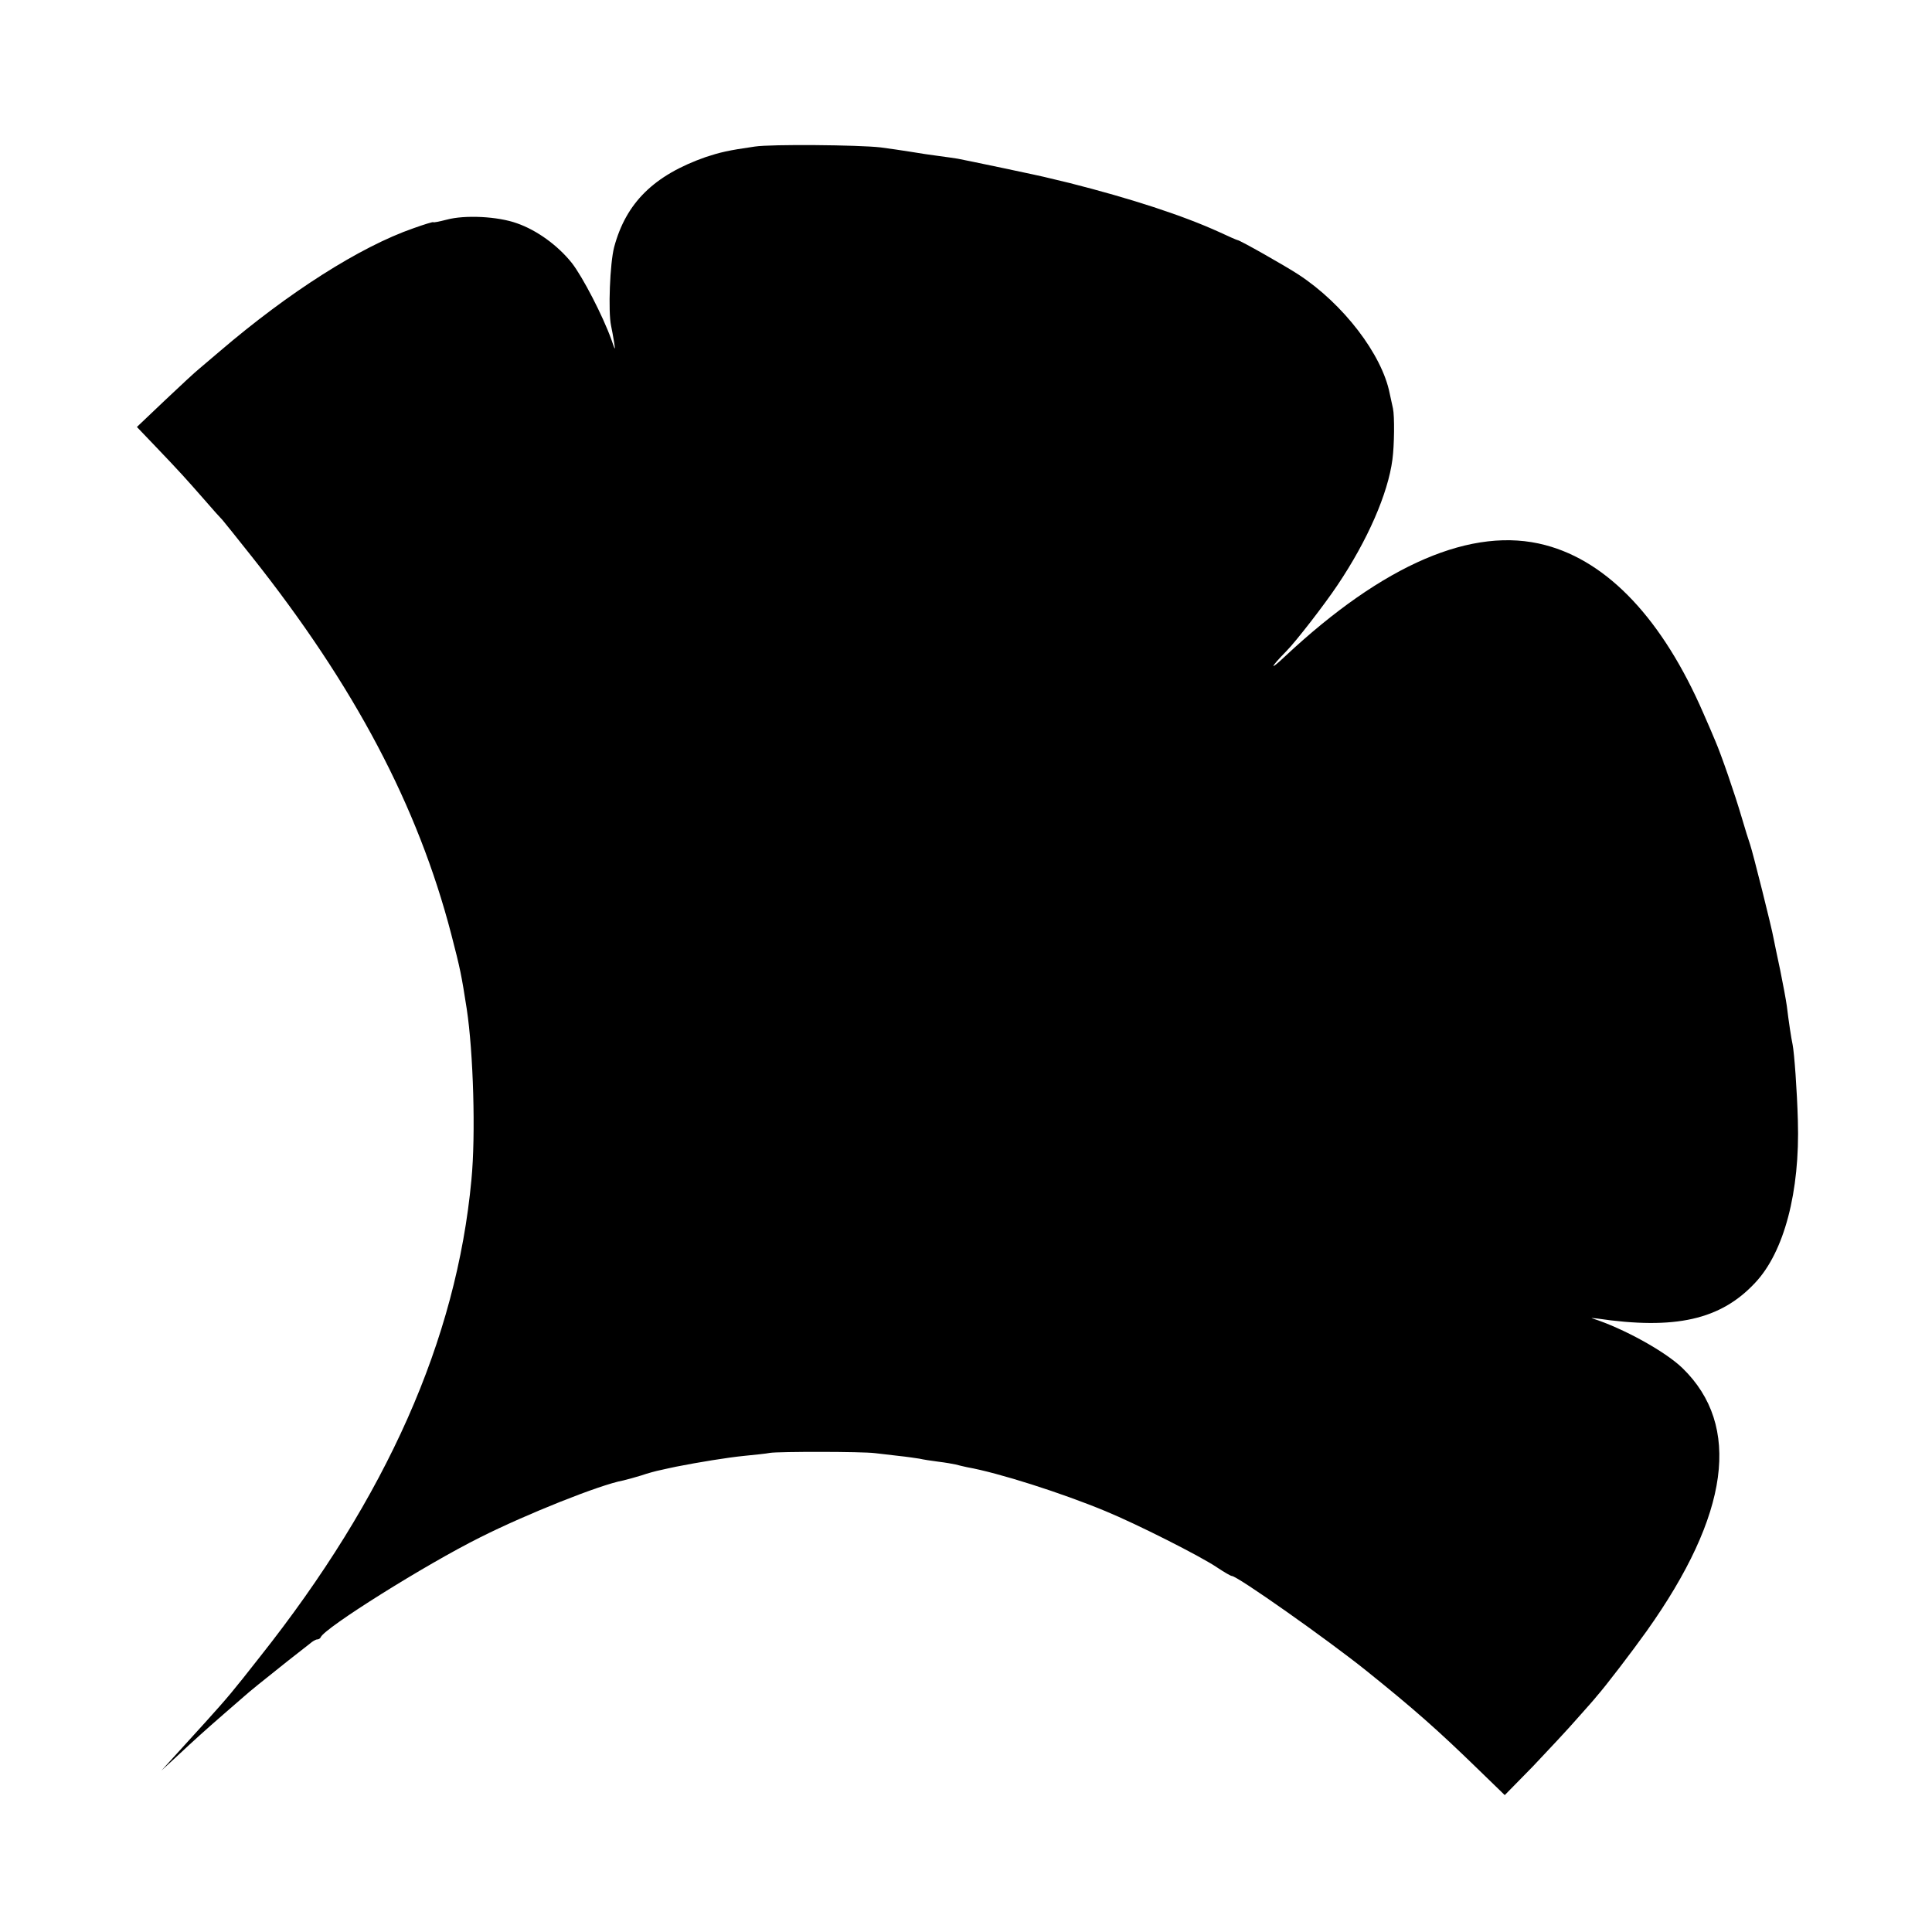
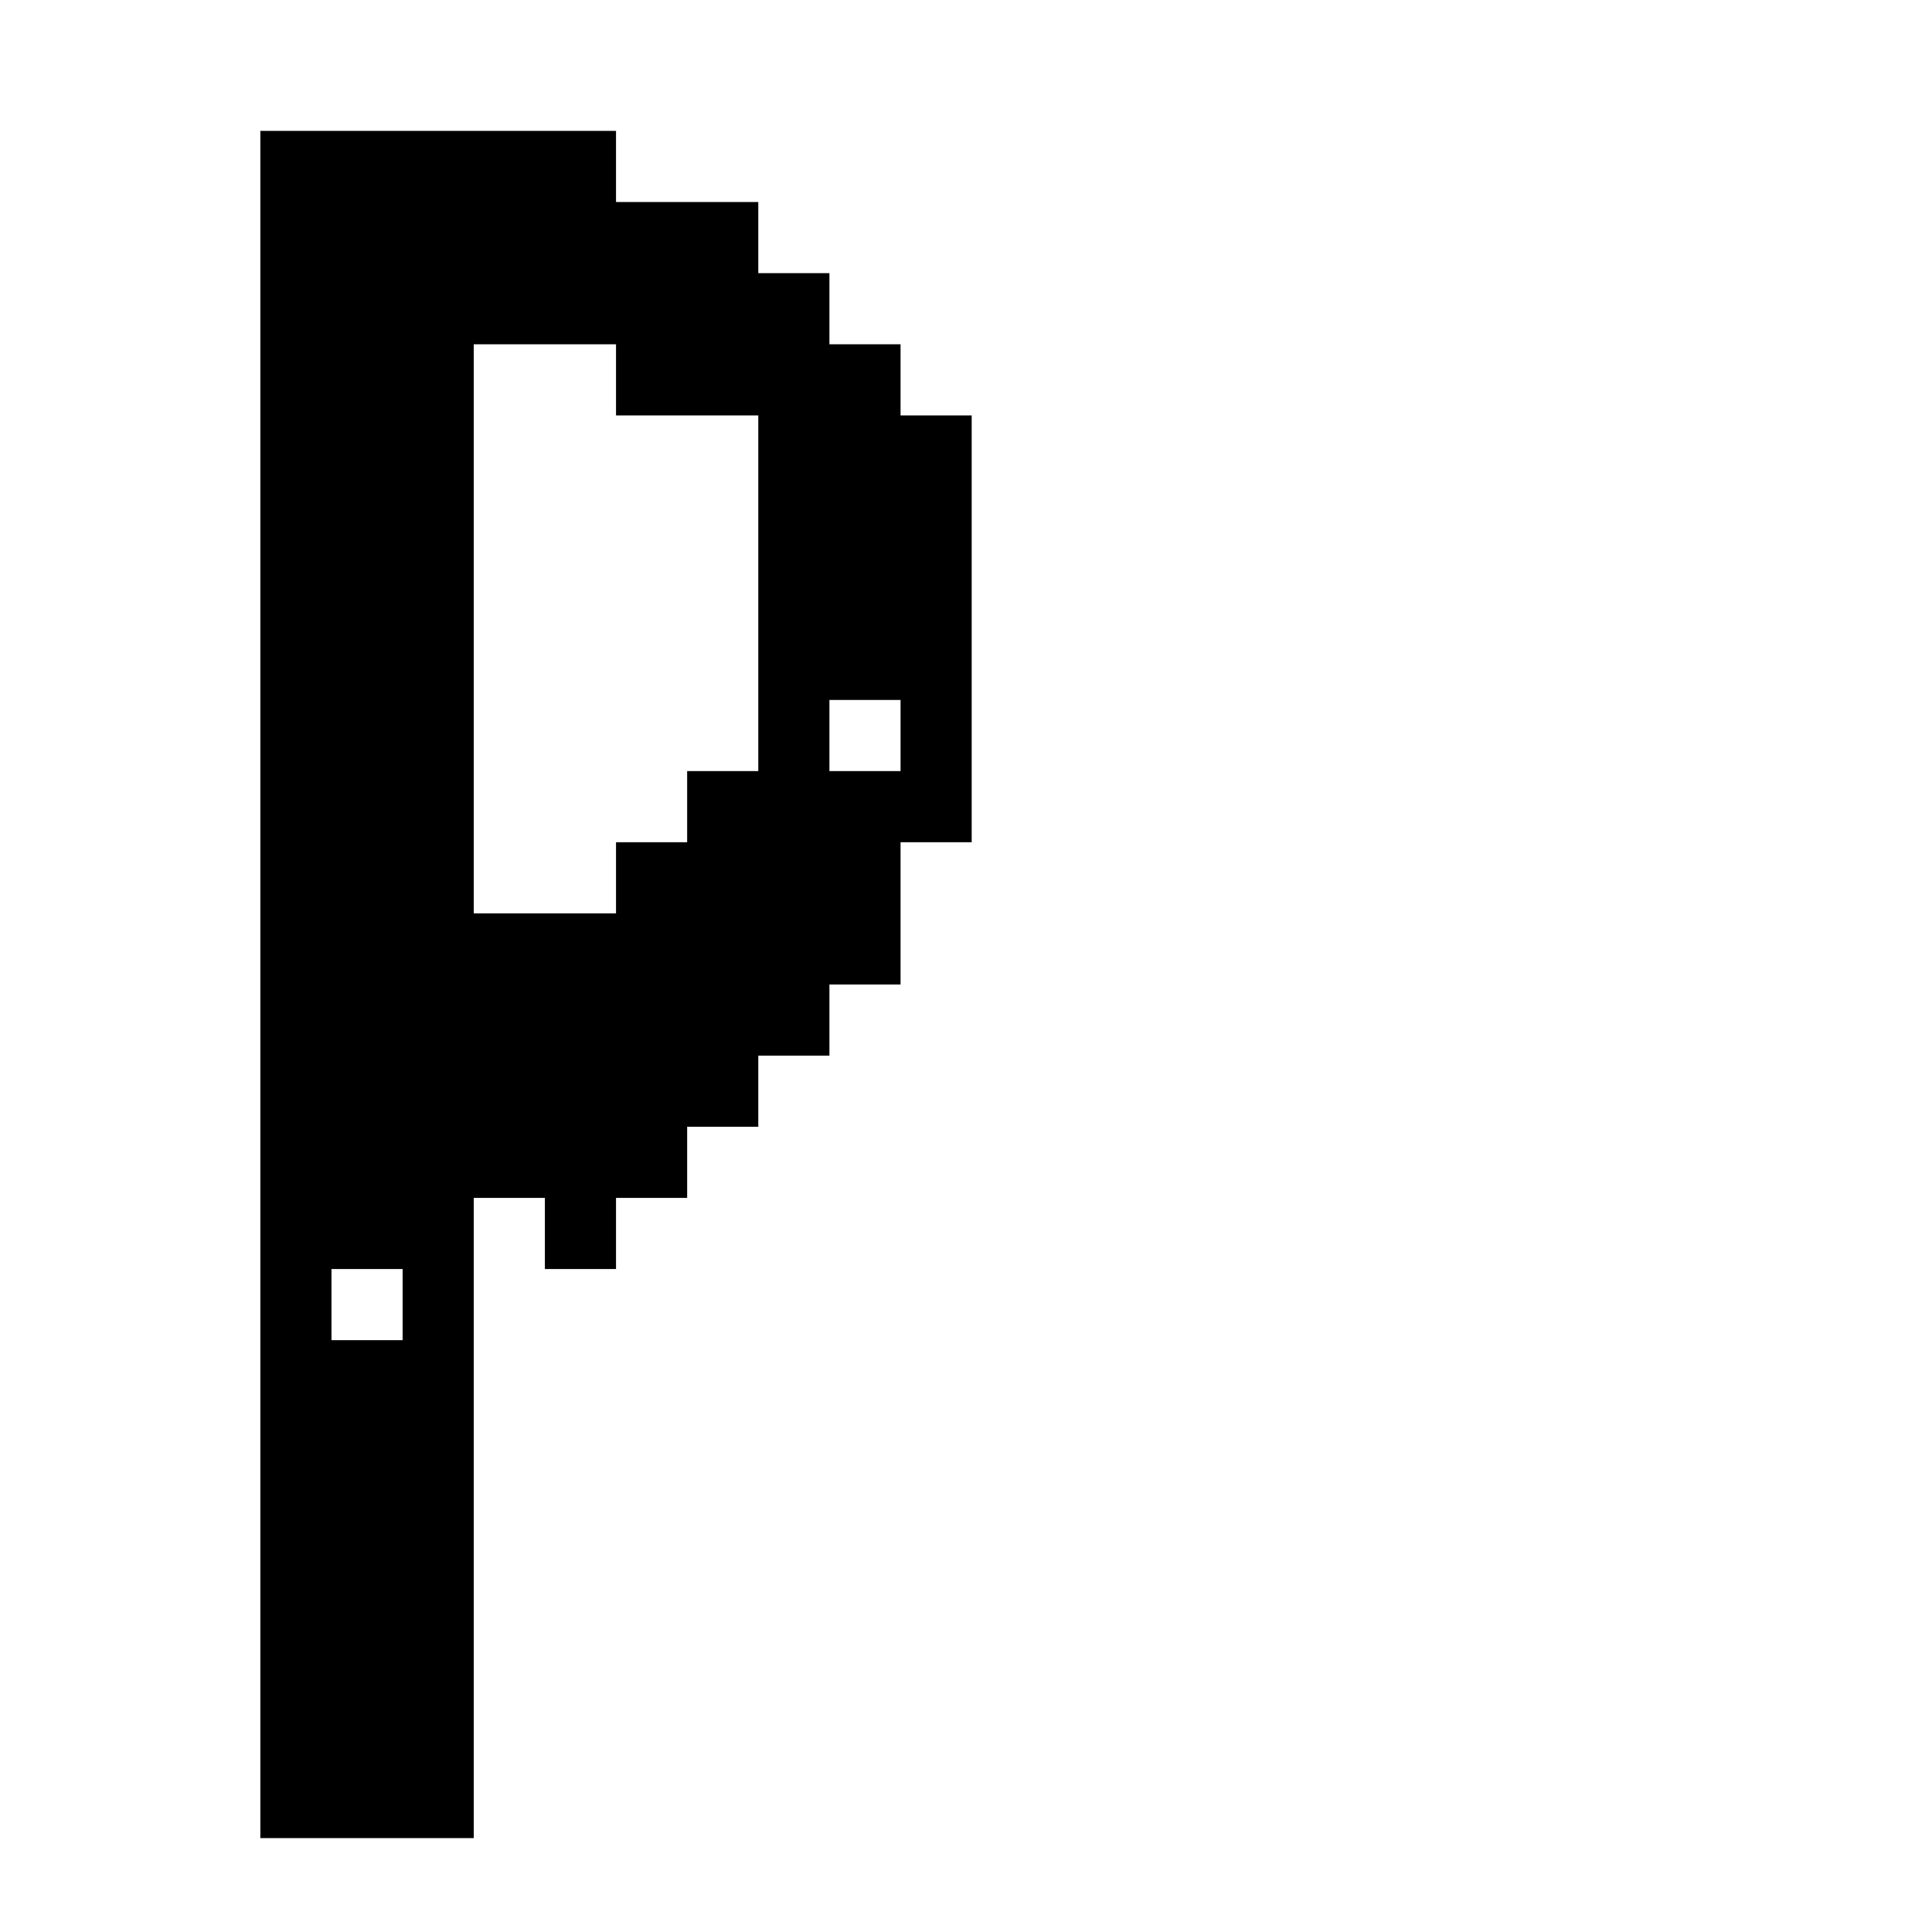
- <svg xmlns="http://www.w3.org/2000/svg" version="1.0" width="700pt" height="700pt" viewBox="0 0 700 700" preserveAspectRatio="xMidYMid meet">
-   <g transform="translate(0,700) scale(0.1,-0.1)" fill="#000000" stroke="none">
-     <path d="M2735 6469 c-98 -14 -126 -21 -178 -38 -188 -66 -289 -166 -332 -327 -15 -58 -22 -232 -11 -284 3 -14 8 -41 11 -60 5 -32 4 -31 -10 10 -31 86 -104 227 -143 277 -51 64 -127 119 -199 144 -69 25 -189 31 -255 13 -27 -7 -48 -11 -48 -9 0 2 -33 -8 -72 -22 -193 -67 -452 -232 -702 -446 -27 -23 -60 -51 -73 -62 -14 -11 -70 -63 -126 -116 l-101 -96 66 -69 c90 -94 114 -121 178 -194 30 -35 60 -68 66 -74 5 -6 53 -65 105 -131 374 -471 603 -905 724 -1370 33 -127 37 -148 56 -270 24 -157 33 -457 17 -620 -54 -579 -307 -1149 -767 -1729 -98 -125 -114 -144 -196 -235 -54 -59 -60 -66 -120 -132 l-40 -44 50 46 c76 71 104 96 175 158 36 31 70 61 76 66 14 13 72 60 154 125 36 28 73 57 83 65 9 8 21 15 26 15 5 0 11 3 13 8 14 34 381 264 578 362 167 84 435 191 518 206 13 3 42 11 65 18 23 8 56 17 72 20 17 4 41 9 55 12 81 16 185 33 245 39 39 4 81 8 95 11 32 5 334 5 380 -1 19 -2 58 -7 86 -10 29 -3 62 -8 75 -10 13 -3 44 -8 69 -11 25 -3 53 -8 62 -10 10 -3 29 -7 42 -10 113 -20 342 -93 501 -159 112 -46 346 -164 406 -205 24 -16 48 -30 52 -30 20 0 346 -230 487 -343 173 -139 259 -215 403 -355 l99 -96 102 104 c55 58 128 136 161 174 33 37 65 73 70 80 32 36 129 163 181 236 301 423 344 745 130 953 -63 61 -216 145 -326 180 -8 2 -1 2 15 0 284 -42 449 -5 574 129 105 111 163 330 155 588 -3 110 -13 245 -19 275 -5 23 -14 82 -21 140 -3 22 -14 81 -24 130 -11 50 -21 101 -24 115 -6 36 -75 311 -85 340 -5 14 -19 59 -31 100 -24 82 -74 227 -95 275 -7 17 -26 62 -43 100 -147 339 -345 550 -573 610 -263 70 -586 -69 -944 -404 -57 -54 -54 -41 5 19 35 35 140 171 186 240 109 162 183 332 199 455 7 51 8 158 2 185 -2 8 -7 33 -12 55 -28 141 -168 324 -330 430 -47 31 -213 125 -221 125 -2 0 -32 13 -66 29 -134 61 -322 122 -543 178 -33 8 -67 16 -75 18 -25 7 -303 65 -330 70 -14 2 -45 7 -70 10 -25 3 -70 10 -100 15 -30 5 -80 12 -110 16 -79 9 -396 12 -455 3z" />
+ <svg xmlns="http://www.w3.org/2000/svg" version="1.0" width="2716pt" height="2716pt" viewBox="0 0 2716 2716" preserveAspectRatio="xMidYMid meet">
+   <g transform="translate(0,2716) scale(0.1,-0.1)" fill="#000000" stroke="none">
+     <path d="M3660 13320 l0 -12000 1500 0 1500 0 0 4500 0 4500 500 0 500 0 0 -500 0 -500 500 0 500 0 0 500 0 500 500 0 500 0 0 500 0 500 500 0 500 0 0 500 0 500 500 0 500 0 0 500 0 500 500 0 500 0 0 1000 0 1000 500 0 500 0 0 3000 0 3000 -500 0 -500 0 0 500 0 500 -500 0 -500 0 0 500 0 500 -500 0 -500 0 0 500 0 500 -1000 0 -1000 0 0 500 0 500 -2500 0 -2500 0 0 -12000z m5000 8500 l0 -500 1000 0 1000 0 0 -2500 0 -2500 -500 0 -500 0 0 -500 0 -500 -500 0 -500 0 0 -500 0 -500 -1000 0 -1000 0 0 4000 0 4000 1000 0 1000 0 0 -500z m4000 -5000 l0 -500 -500 0 -500 0 0 500 0 500 500 0 500 0 0 -500z m-7000 -8000 l0 -500 -500 0 -500 0 0 500 0 500 500 0 500 0 0 -500z" />
  </g>
</svg>
